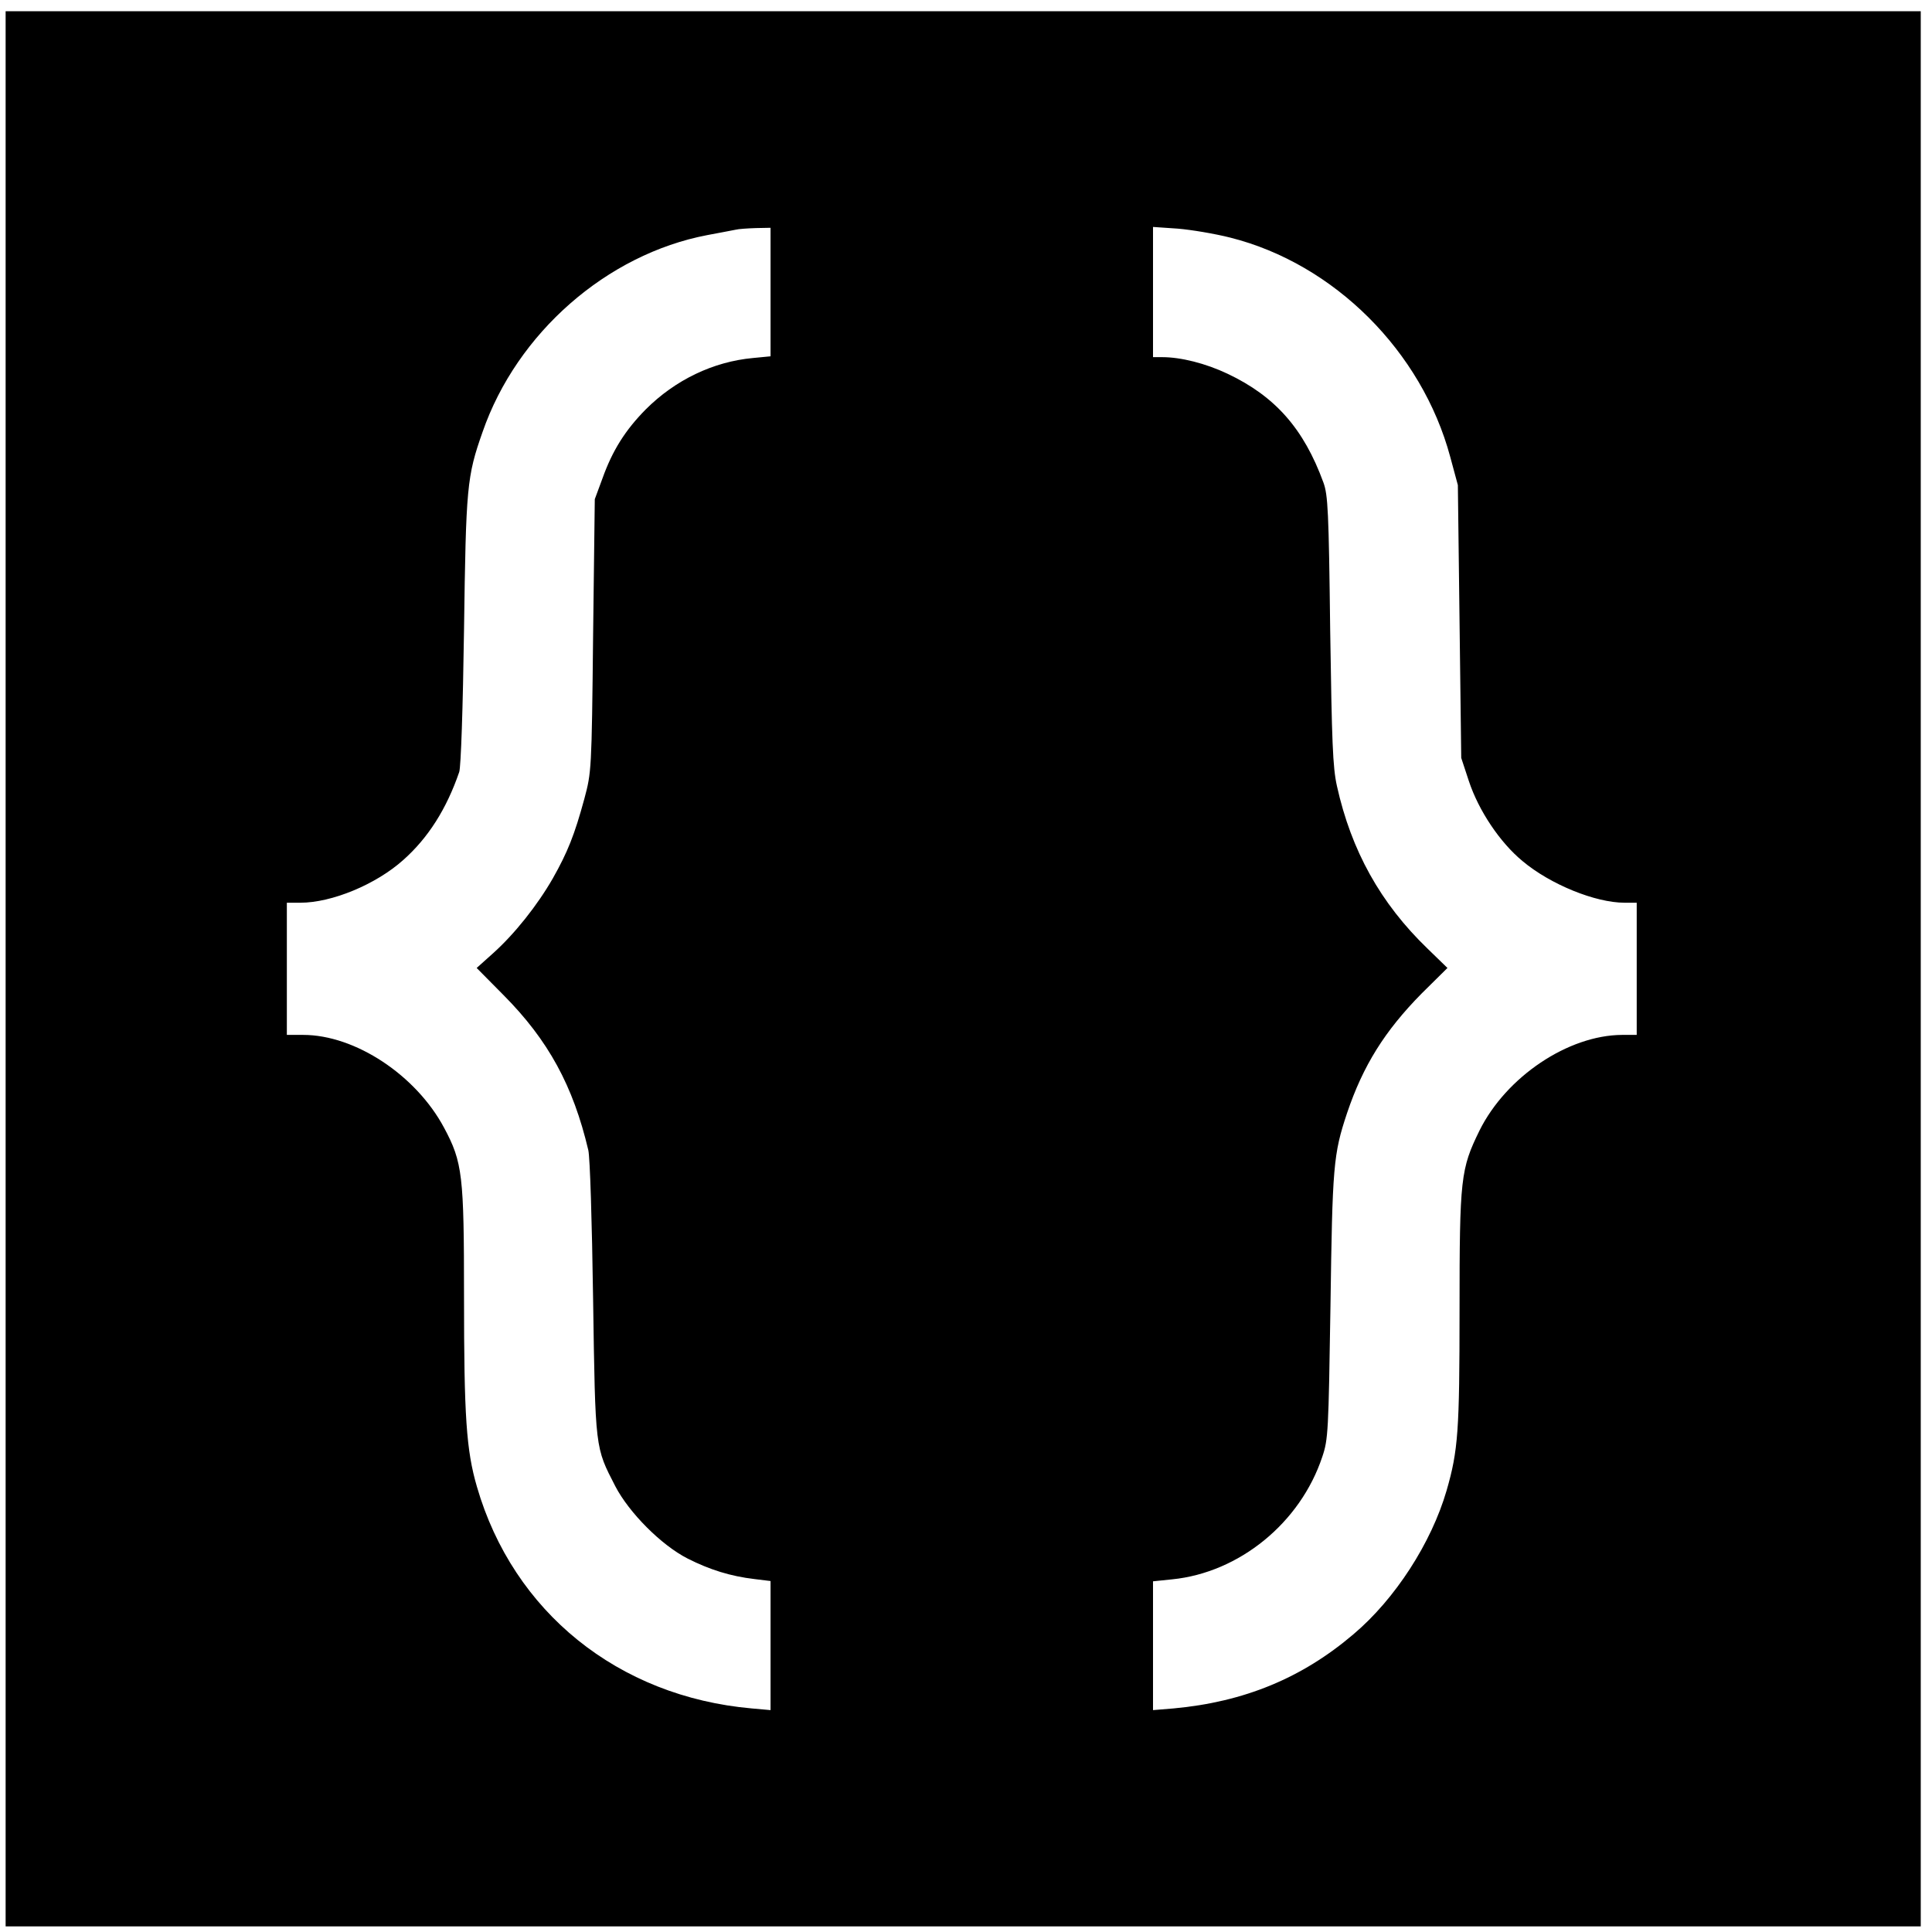
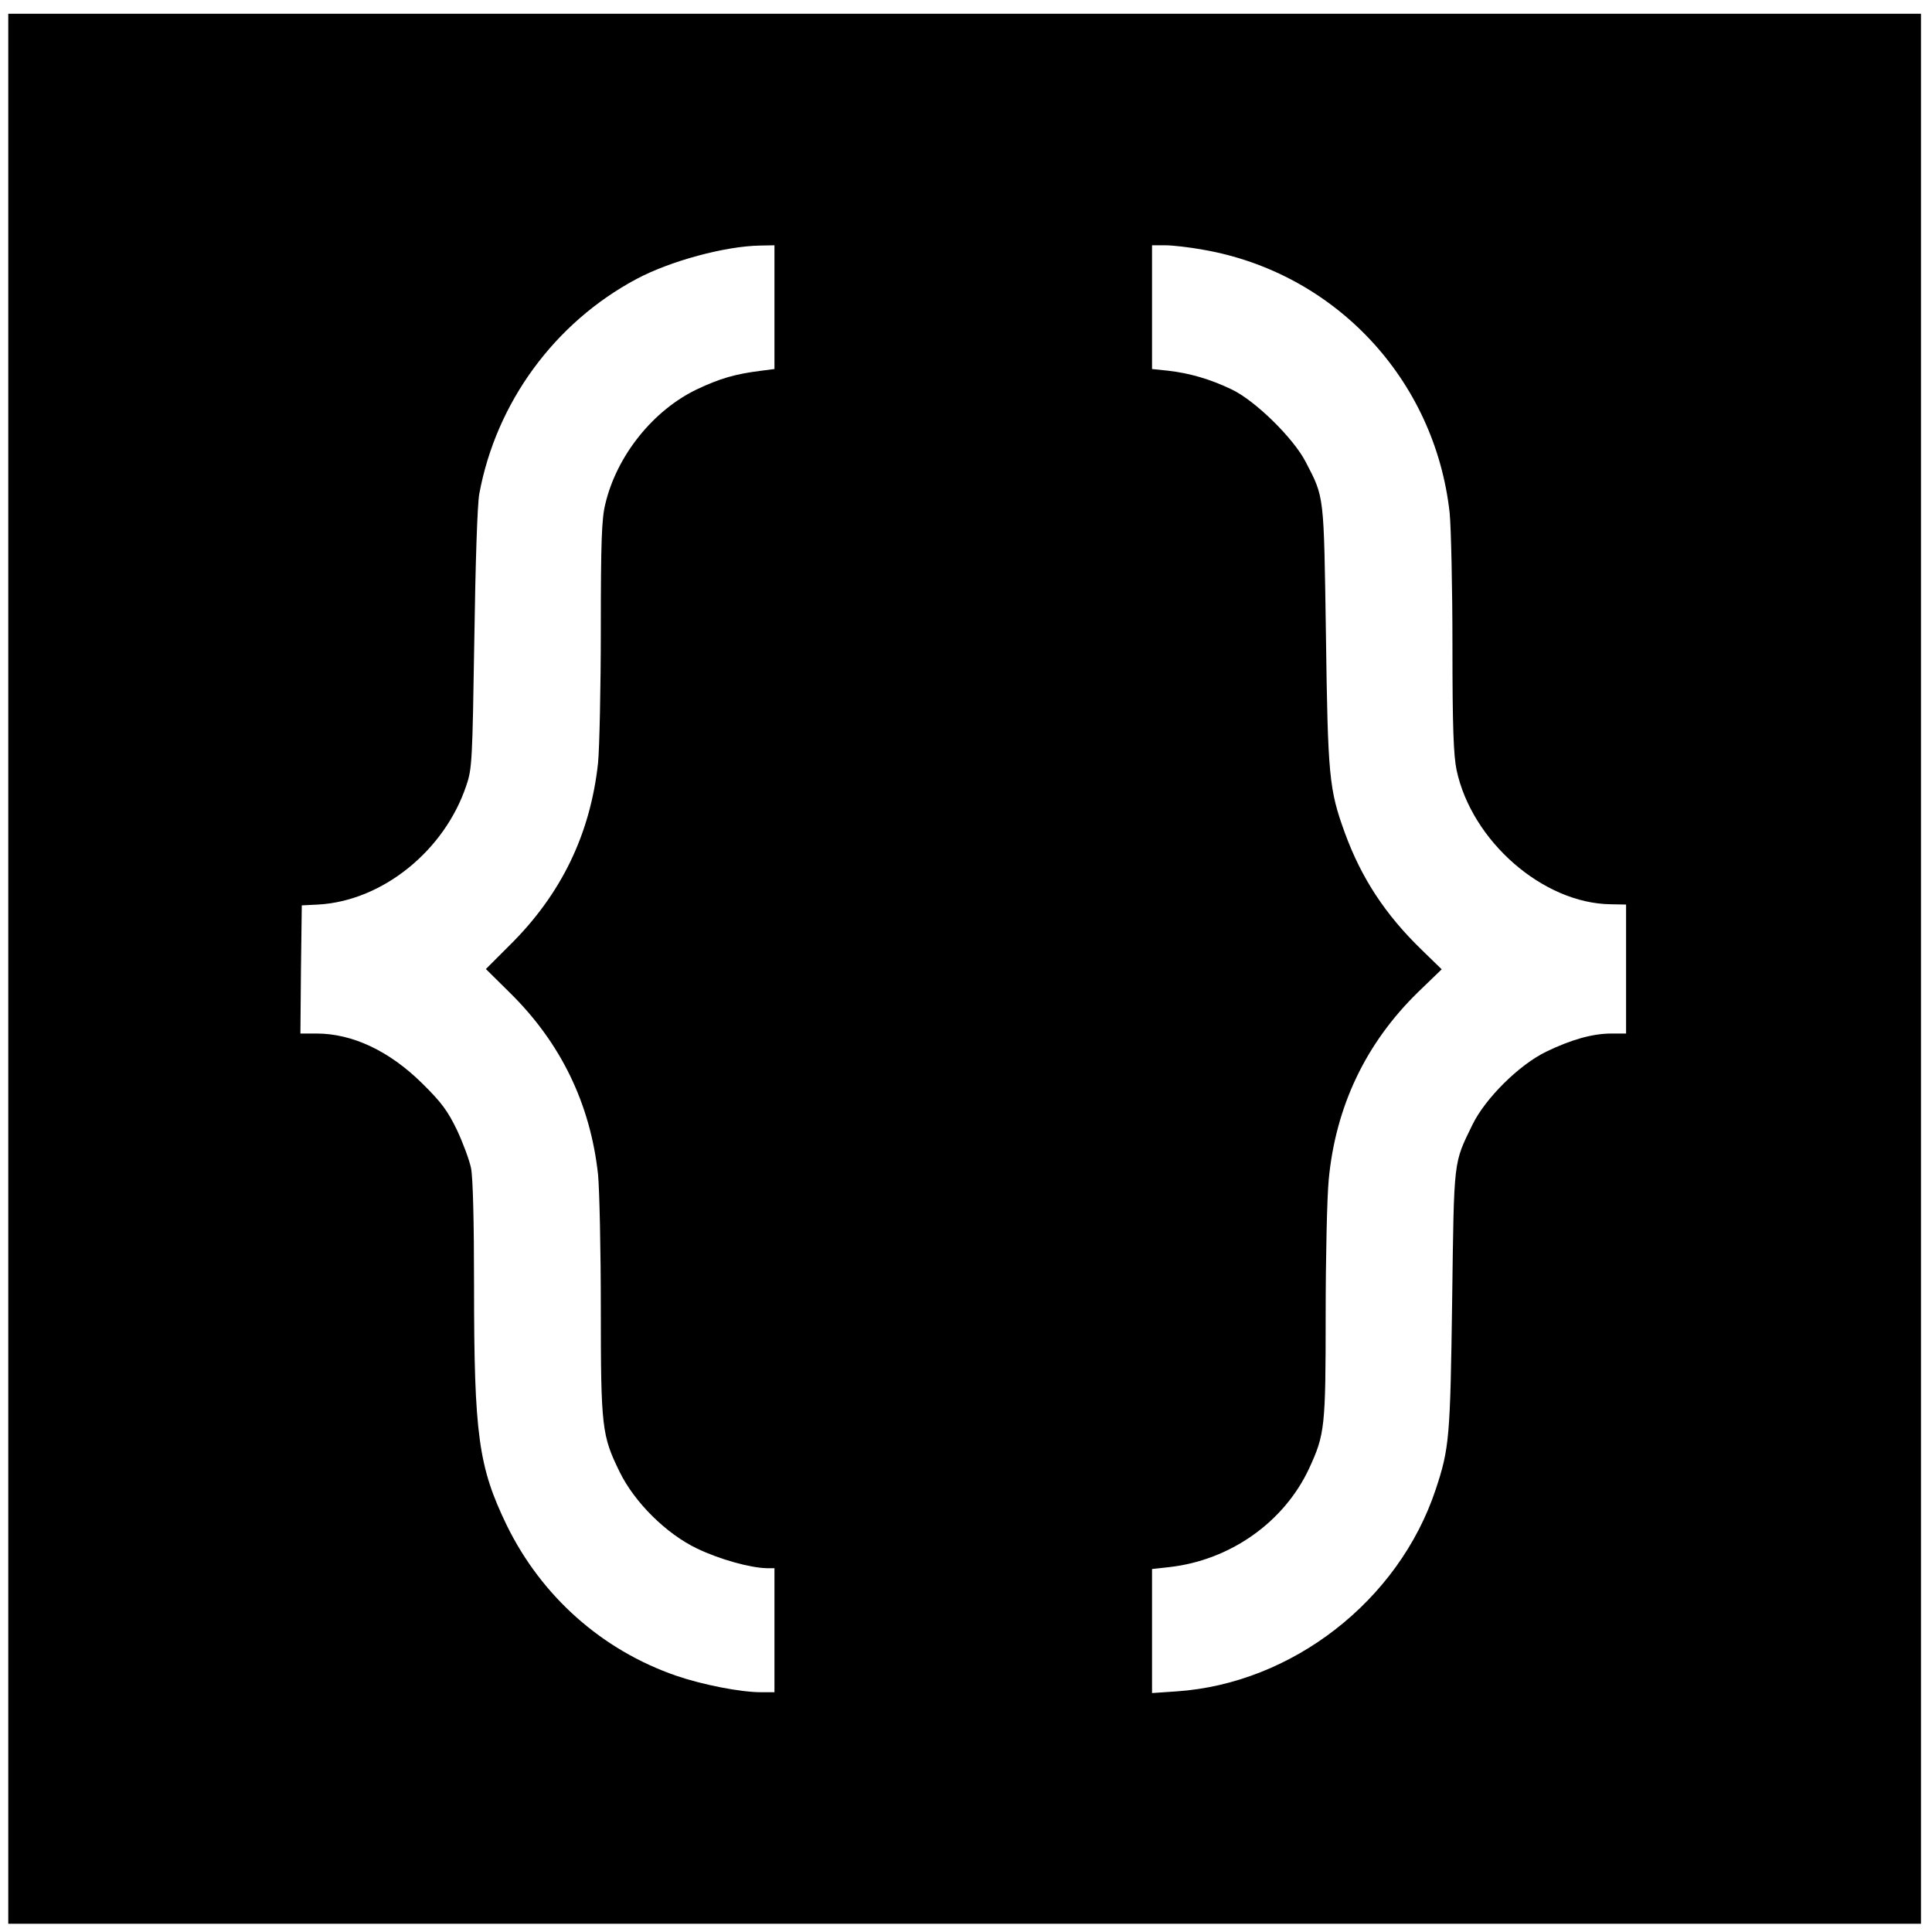
- <svg xmlns="http://www.w3.org/2000/svg" version="1.0" width="687pt" height="687pt" viewBox="0 0 687 687" preserveAspectRatio="xMidYMid meet">
-   <g transform="translate(0,687) scale(0.1,-0.1)" fill="#000000" stroke="none">
-     <path d="M20 3425 l0 -3405 3405 0 3405 0 0 3405 0 3405 -3405 0 -3405 0 0 -3405z m2720 2406 l0 -228 -62 -6 c-142 -13 -277 -78 -382 -183 -72 -73 -118 -145 -154 -246 l-27 -73 -6 -485 c-5 -481 -6 -486 -31 -580 -35 -129 -60 -191 -112 -283 -55 -96 -136 -198 -213 -267 l-58 -52 95 -96 c160 -161 248 -323 302 -552 6 -26 13 -251 17 -530 8 -537 7 -525 79 -665 49 -94 163 -209 257 -257 79 -40 153 -63 238 -73 l57 -7 0 -229 0 -230 -67 6 c-475 42 -848 343 -977 788 -38 130 -46 251 -46 676 0 432 -5 478 -71 601 -100 187 -316 330 -501 330 l-58 0 0 235 0 235 48 0 c112 0 269 65 366 152 89 79 154 182 199 313 6 18 13 225 17 505 7 510 10 545 66 704 122 352 442 632 799 700 44 8 89 17 100 19 11 3 44 5 73 6 l52 1 0 -229z m1635 194 c369 -93 681 -404 782 -780 l27 -100 6 -485 6 -485 27 -82 c35 -106 111 -219 191 -285 99 -83 259 -148 363 -148 l43 0 0 -235 0 -235 -52 0 c-192 -1 -412 -149 -507 -340 -67 -137 -71 -168 -71 -640 0 -428 -5 -498 -46 -640 -54 -186 -183 -386 -331 -511 -183 -156 -389 -241 -640 -264 l-73 -6 0 229 0 229 68 7 c239 24 456 201 534 436 21 62 22 89 29 535 7 499 10 540 59 687 57 169 134 292 265 425 l92 91 -71 69 c-167 161 -271 348 -322 578 -15 67 -18 156 -24 555 -5 423 -8 480 -24 524 -70 192 -172 307 -341 387 -78 37 -166 59 -232 59 l-33 0 0 231 0 232 88 -6 c48 -4 132 -18 187 -32z" />
+ <svg xmlns="http://www.w3.org/2000/svg" version="1.0" width="701pt" height="701pt" viewBox="0 0 701 701" preserveAspectRatio="xMidYMid meet">
+   <g transform="translate(0,701) scale(0.1,-0.1)" fill="#000000" stroke="none">
+     <path d="M30 3495 l0 -3465 3470 0 3470 0 0 3465 0 3465 -3470 0 -3470 0 0 -3465z m2780 2401 l0 -225 -47 -6 c-96 -12 -150 -28 -233 -67 -160 -76 -293 -242 -334 -418 -13 -52 -16 -140 -16 -453 0 -213 -5 -431 -10 -485 -28 -258 -133 -476 -320 -661 l-87 -87 87 -86 c185 -182 292 -403 320 -660 5 -54 10 -272 10 -485 0 -434 4 -462 68 -593 54 -111 170 -226 282 -279 81 -39 193 -70 253 -71 l27 0 0 -225 0 -225 -49 0 c-74 0 -212 27 -308 60 -269 93 -488 288 -614 545 -103 213 -119 327 -119 872 0 229 -4 392 -11 425 -6 29 -29 91 -51 138 -34 70 -56 100 -127 170 -119 117 -252 180 -383 180 l-58 0 2 233 3 232 60 3 c232 13 458 195 537 432 21 61 22 90 29 530 4 275 11 491 18 528 61 331 273 621 571 780 122 65 321 119 448 121 l52 1 0 -224z m1555 208 c479 -83 842 -471 895 -956 5 -54 10 -270 10 -480 0 -297 4 -399 15 -452 55 -258 314 -484 559 -487 l56 -1 0 -234 0 -234 -52 0 c-70 0 -147 -22 -238 -66 -99 -48 -221 -170 -267 -264 -70 -144 -67 -119 -74 -635 -7 -501 -10 -540 -60 -690 -134 -403 -521 -704 -941 -732 l-88 -6 0 225 0 225 63 7 c221 25 416 163 507 358 57 124 60 148 60 558 0 206 5 426 11 489 25 266 134 495 323 680 l87 84 -73 71 c-131 127 -218 259 -278 423 -58 159 -62 206 -69 718 -8 516 -5 497 -74 630 -44 85 -182 221 -268 262 -77 37 -152 59 -231 68 l-58 6 0 225 0 224 48 0 c26 0 88 -7 137 -16z" />
  </g>
</svg>
